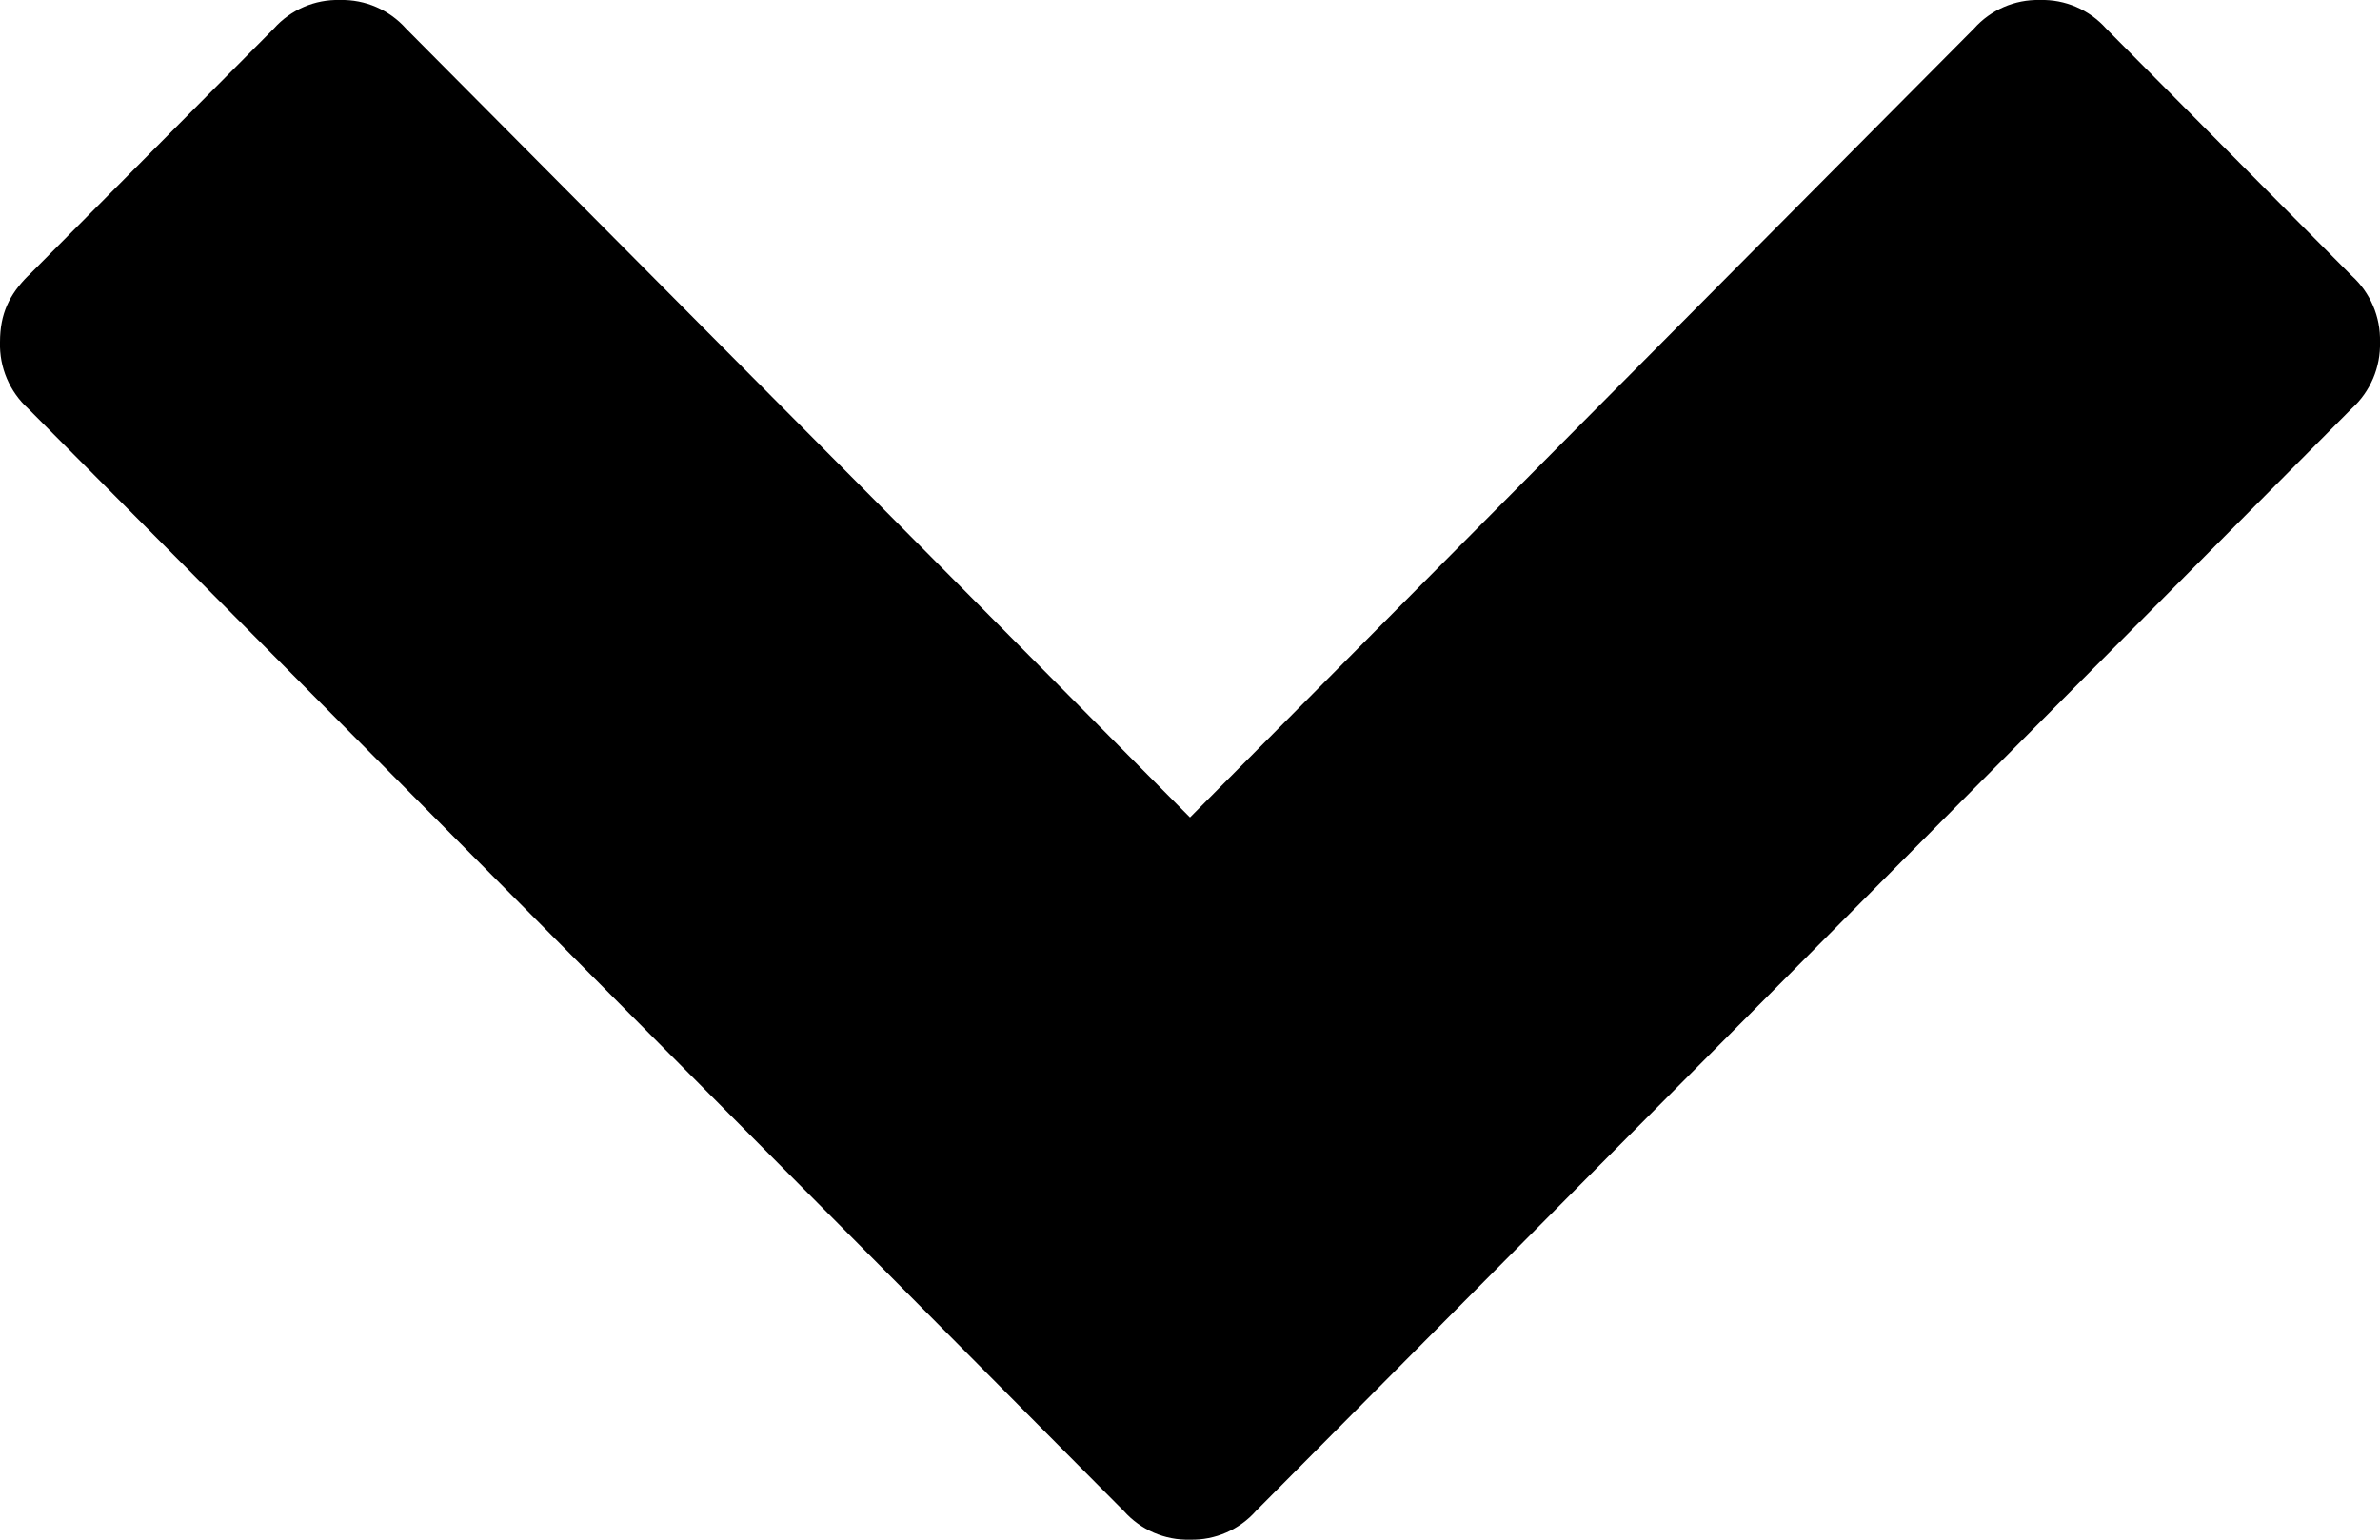
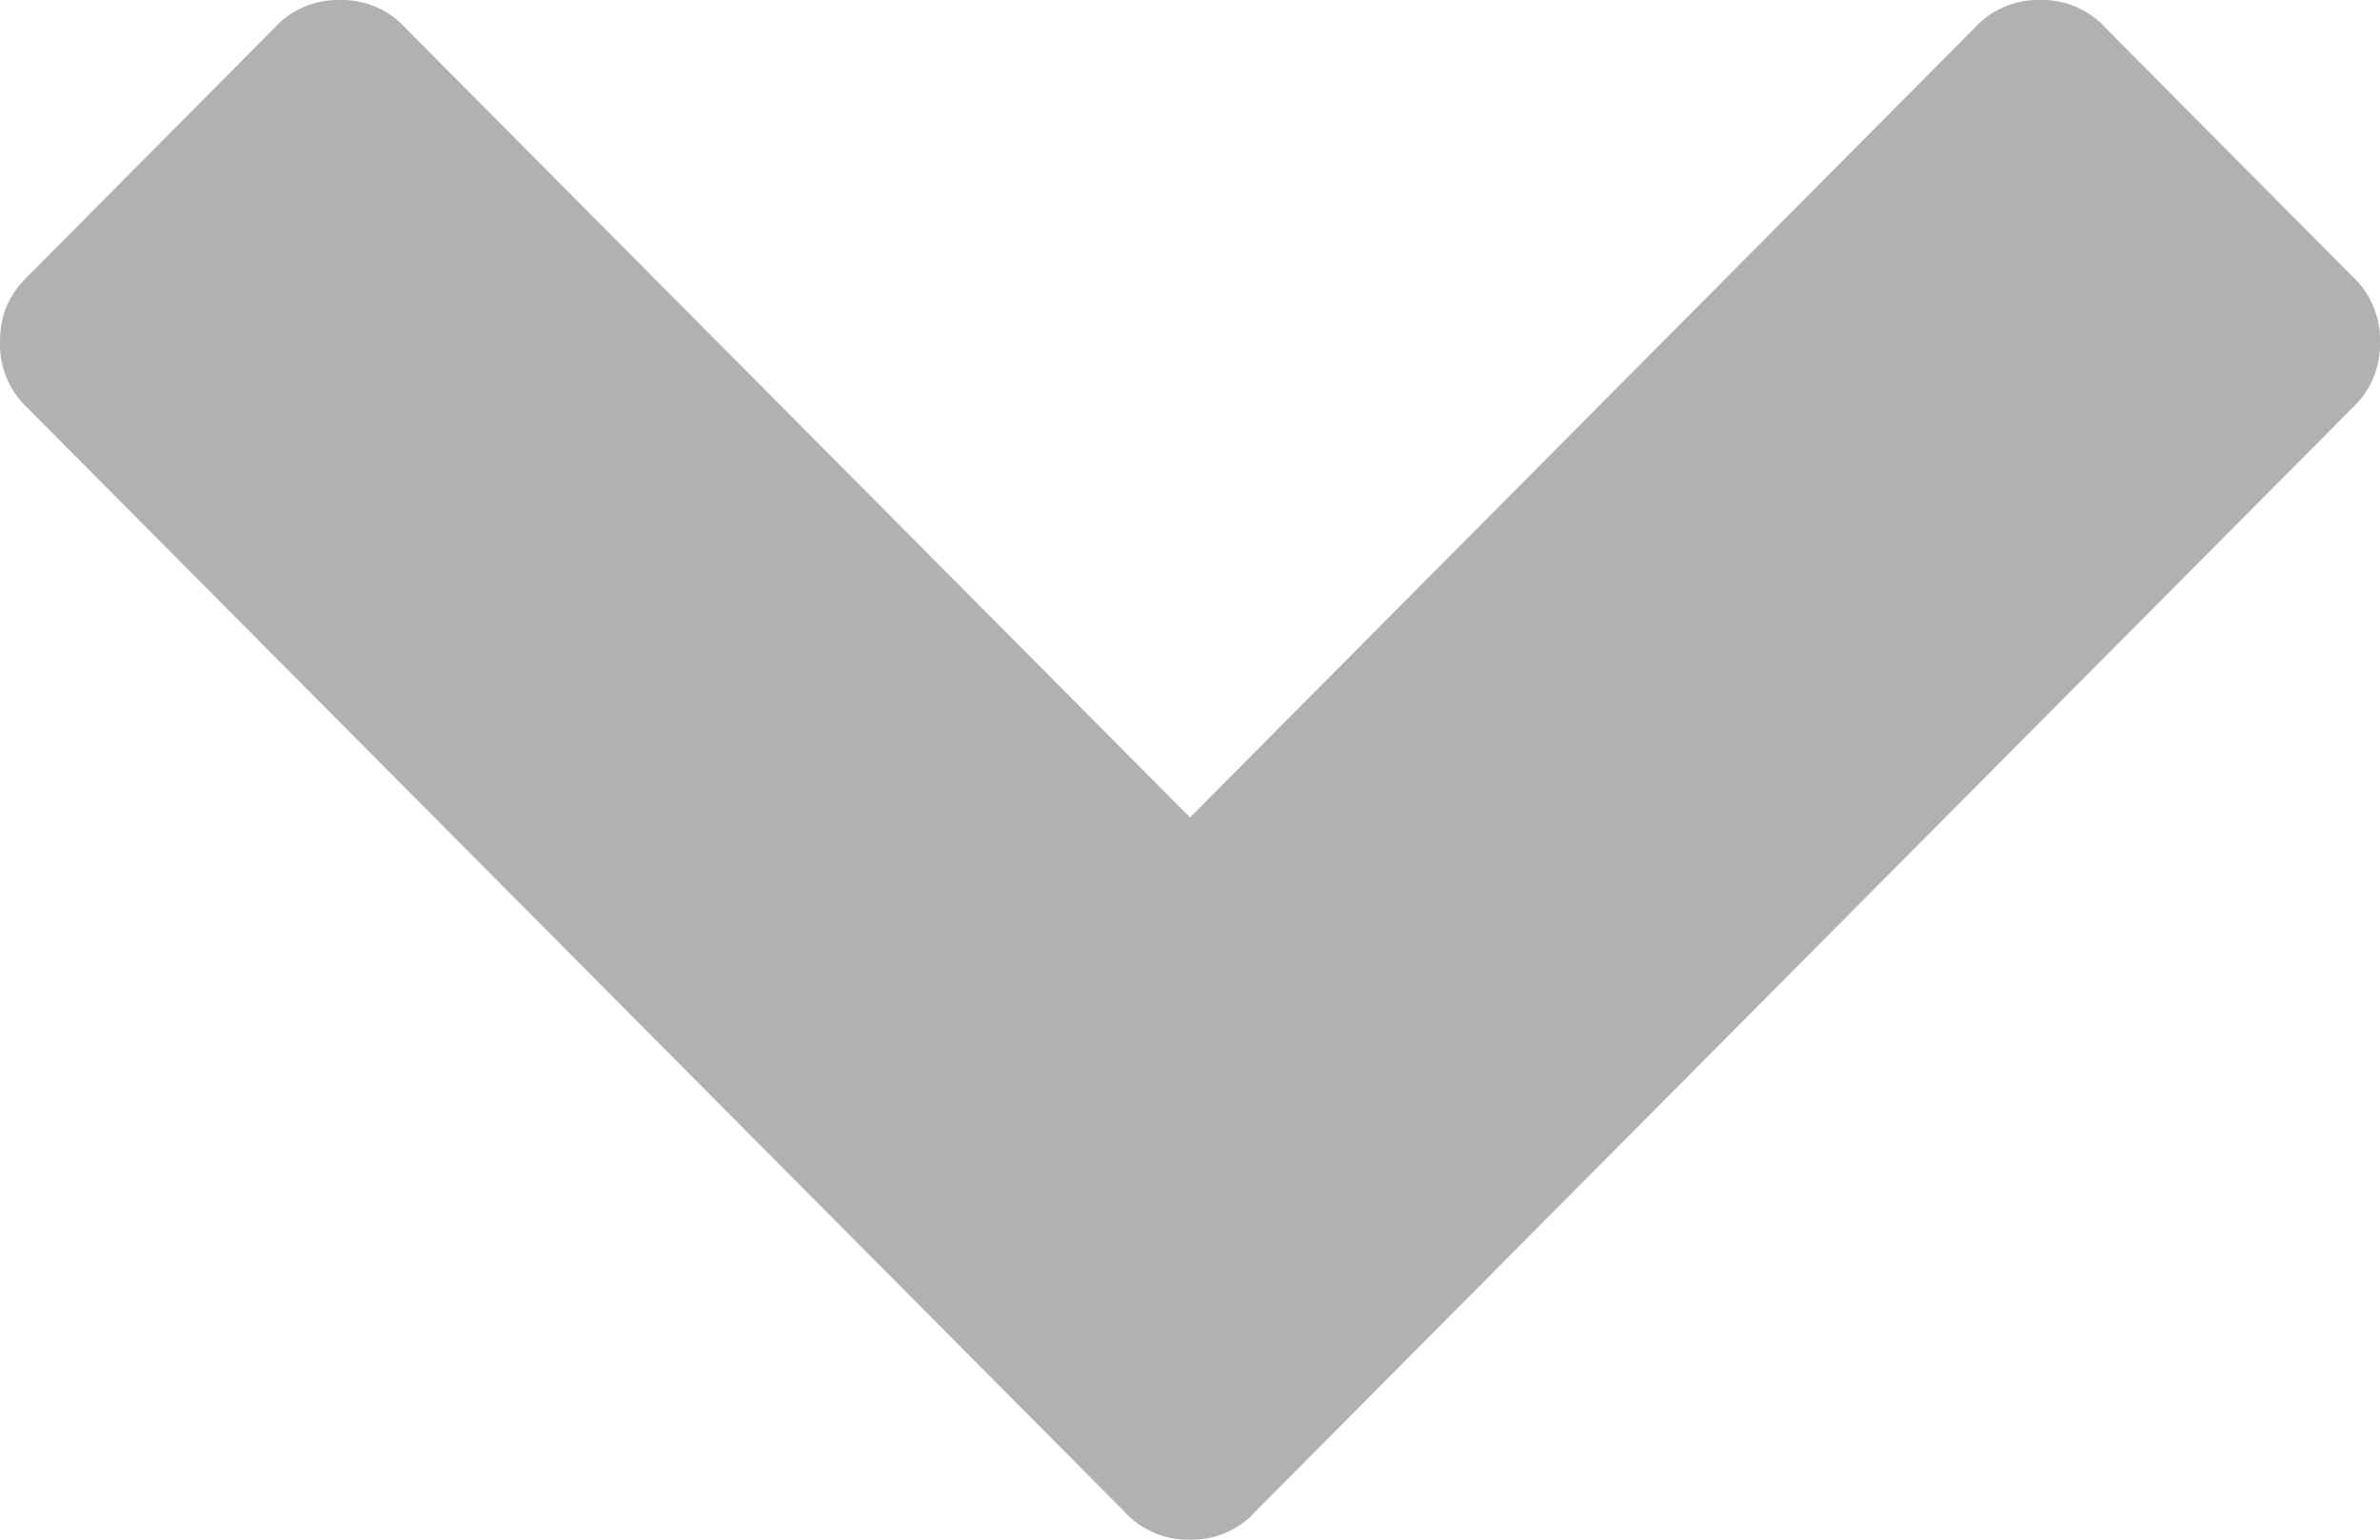
<svg xmlns="http://www.w3.org/2000/svg" viewBox="0 0 17 11" width="17" height="11">
-   <path d="M.202 1.97L1.956.204A.61.61 0 0 1 2.43 0a.61.61 0 0 1 .47.204L8.5 5.84 14.1.204A.61.61 0 0 1 14.57 0a.61.61 0 0 1 .474.204l1.754 1.766a.618.618 0 0 1 .202.473.62.62 0 0 1-.202.476l-7.826 7.875A.61.61 0 0 1 8.5 11a.61.61 0 0 1-.472-.204L.202 2.92A.618.618 0 0 1 0 2.444c0-.203.067-.34.202-.475z" />
+   <path fill="#B1B1B1" d="M.202 1.97L1.956.204A.61.61 0 0 1 2.43 0a.61.61 0 0 1 .47.204L8.5 5.84 14.1.204A.61.61 0 0 1 14.57 0a.61.61 0 0 1 .474.204l1.754 1.766a.618.618 0 0 1 .202.473.62.62 0 0 1-.202.476l-7.826 7.875A.61.61 0 0 1 8.5 11a.61.61 0 0 1-.472-.204L.202 2.92A.618.618 0 0 1 0 2.444c0-.203.067-.34.202-.475z" />
</svg>
